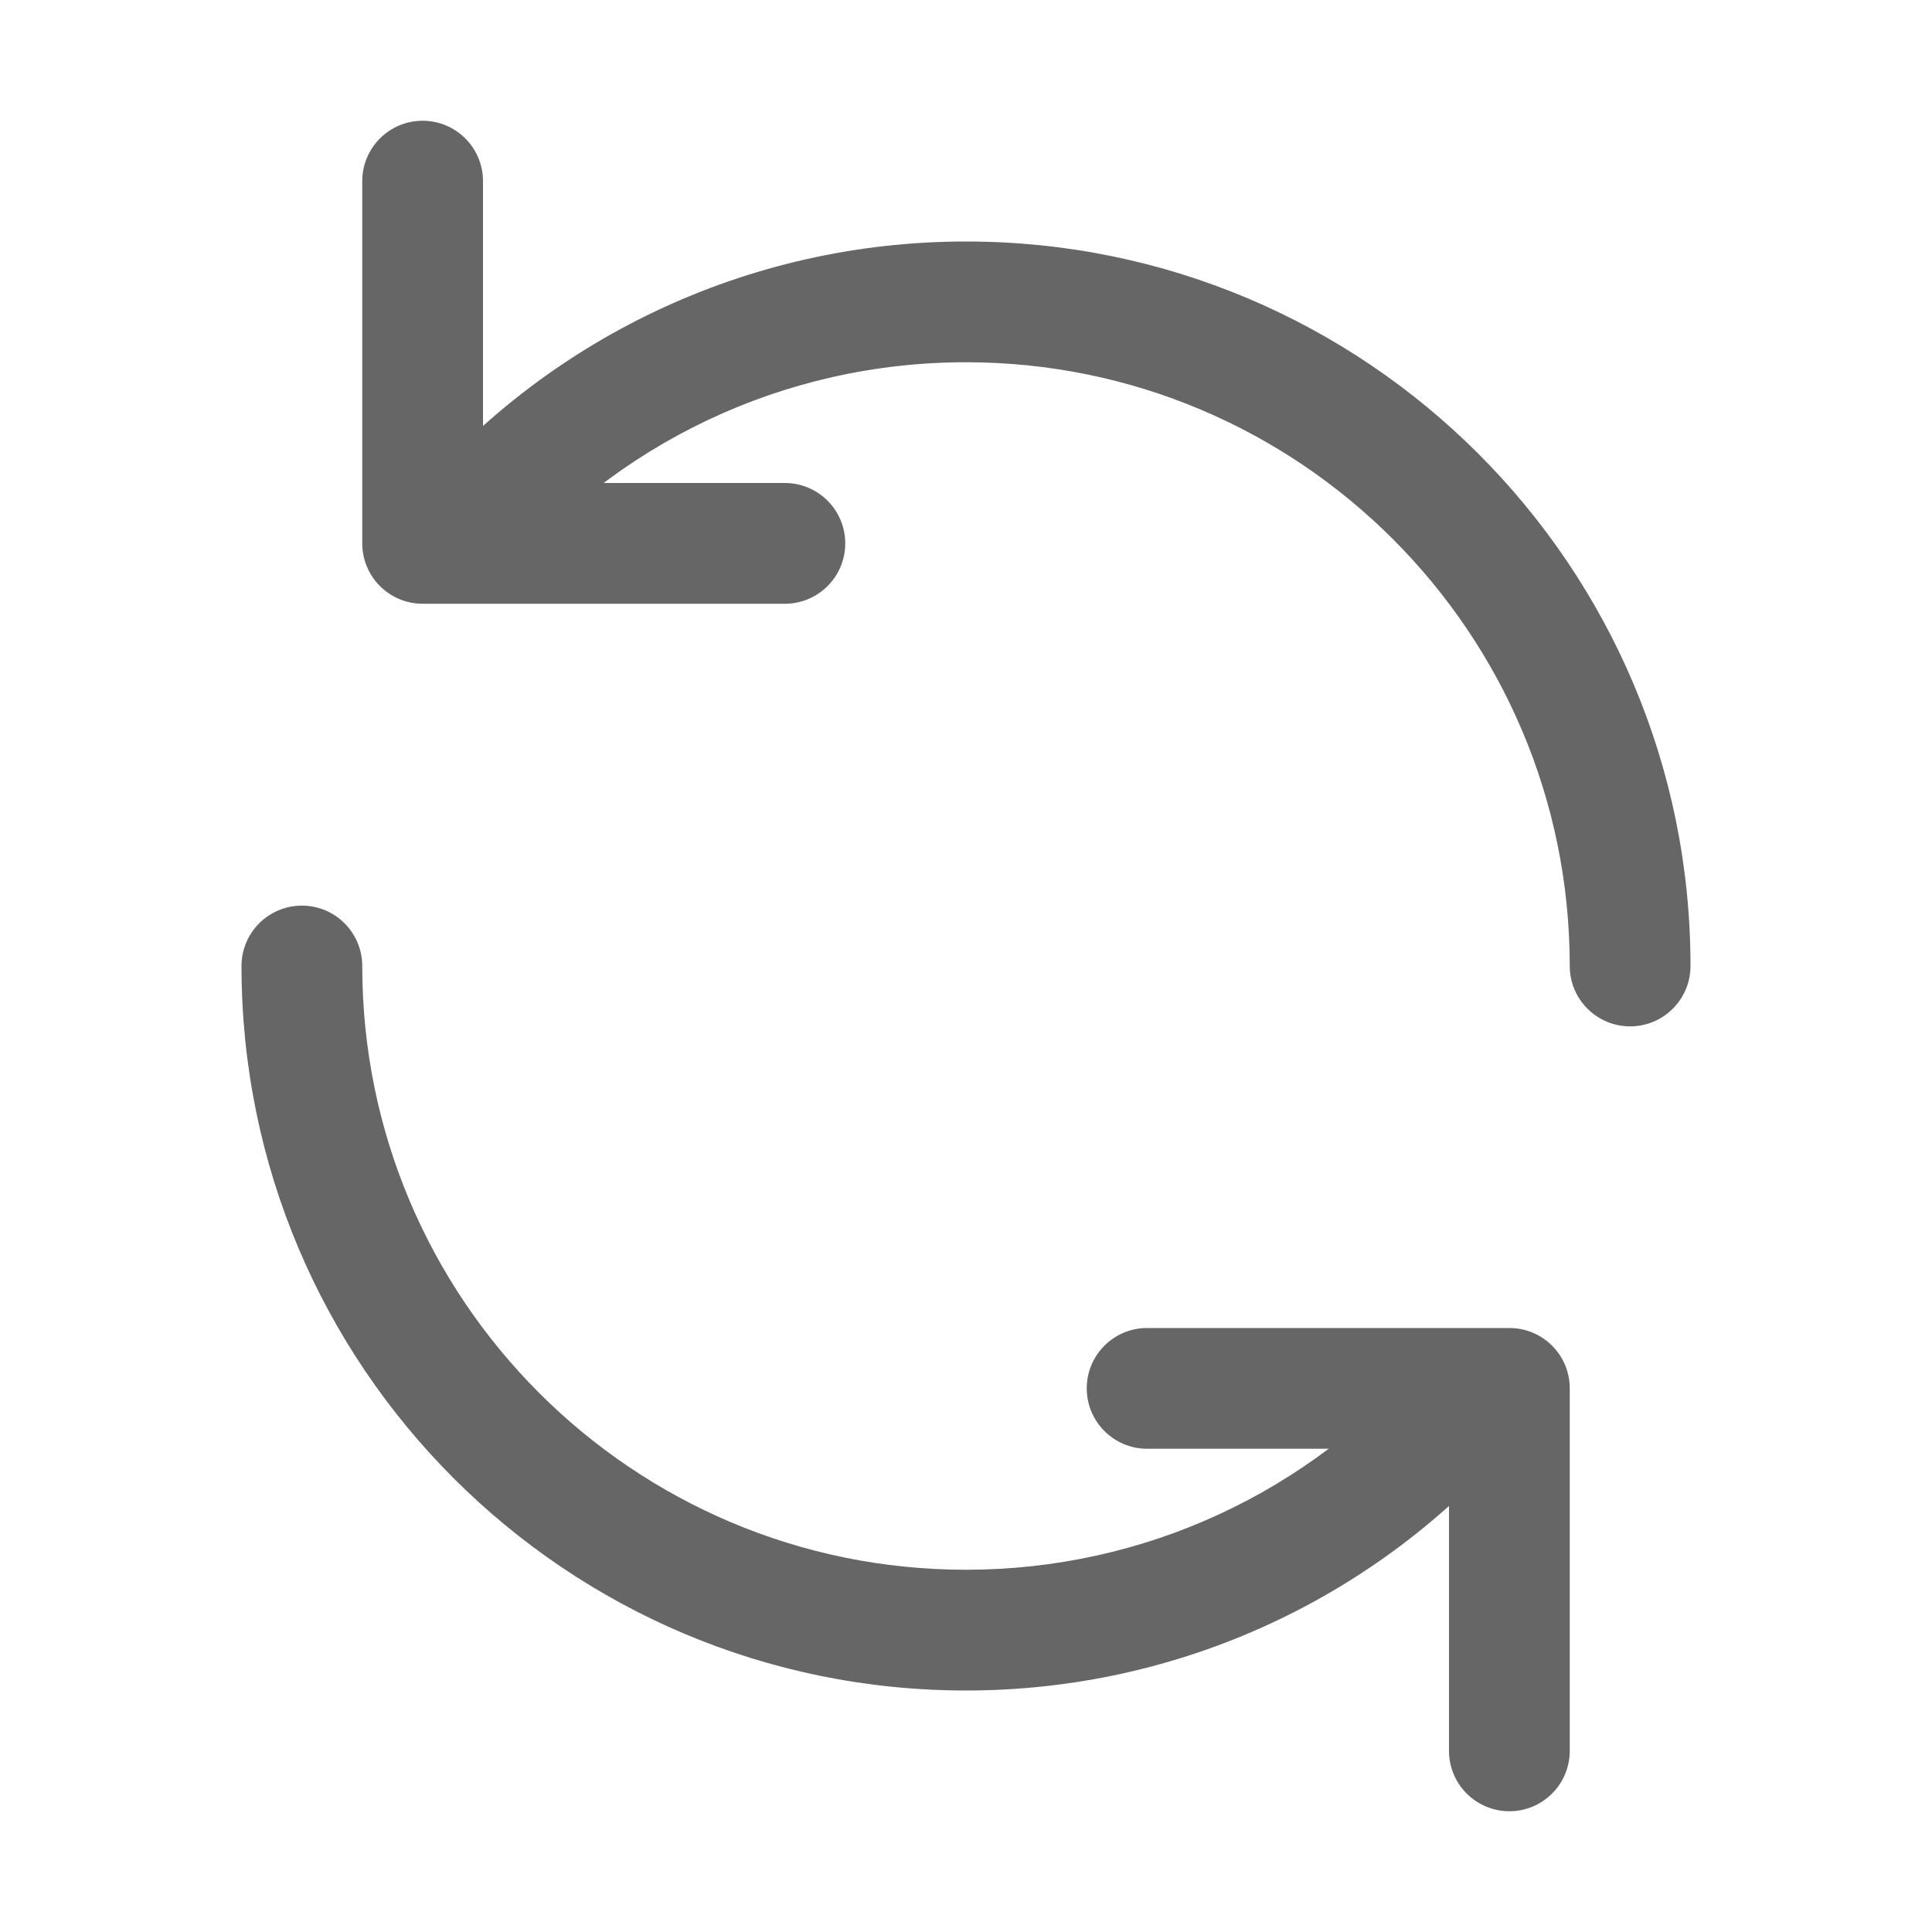
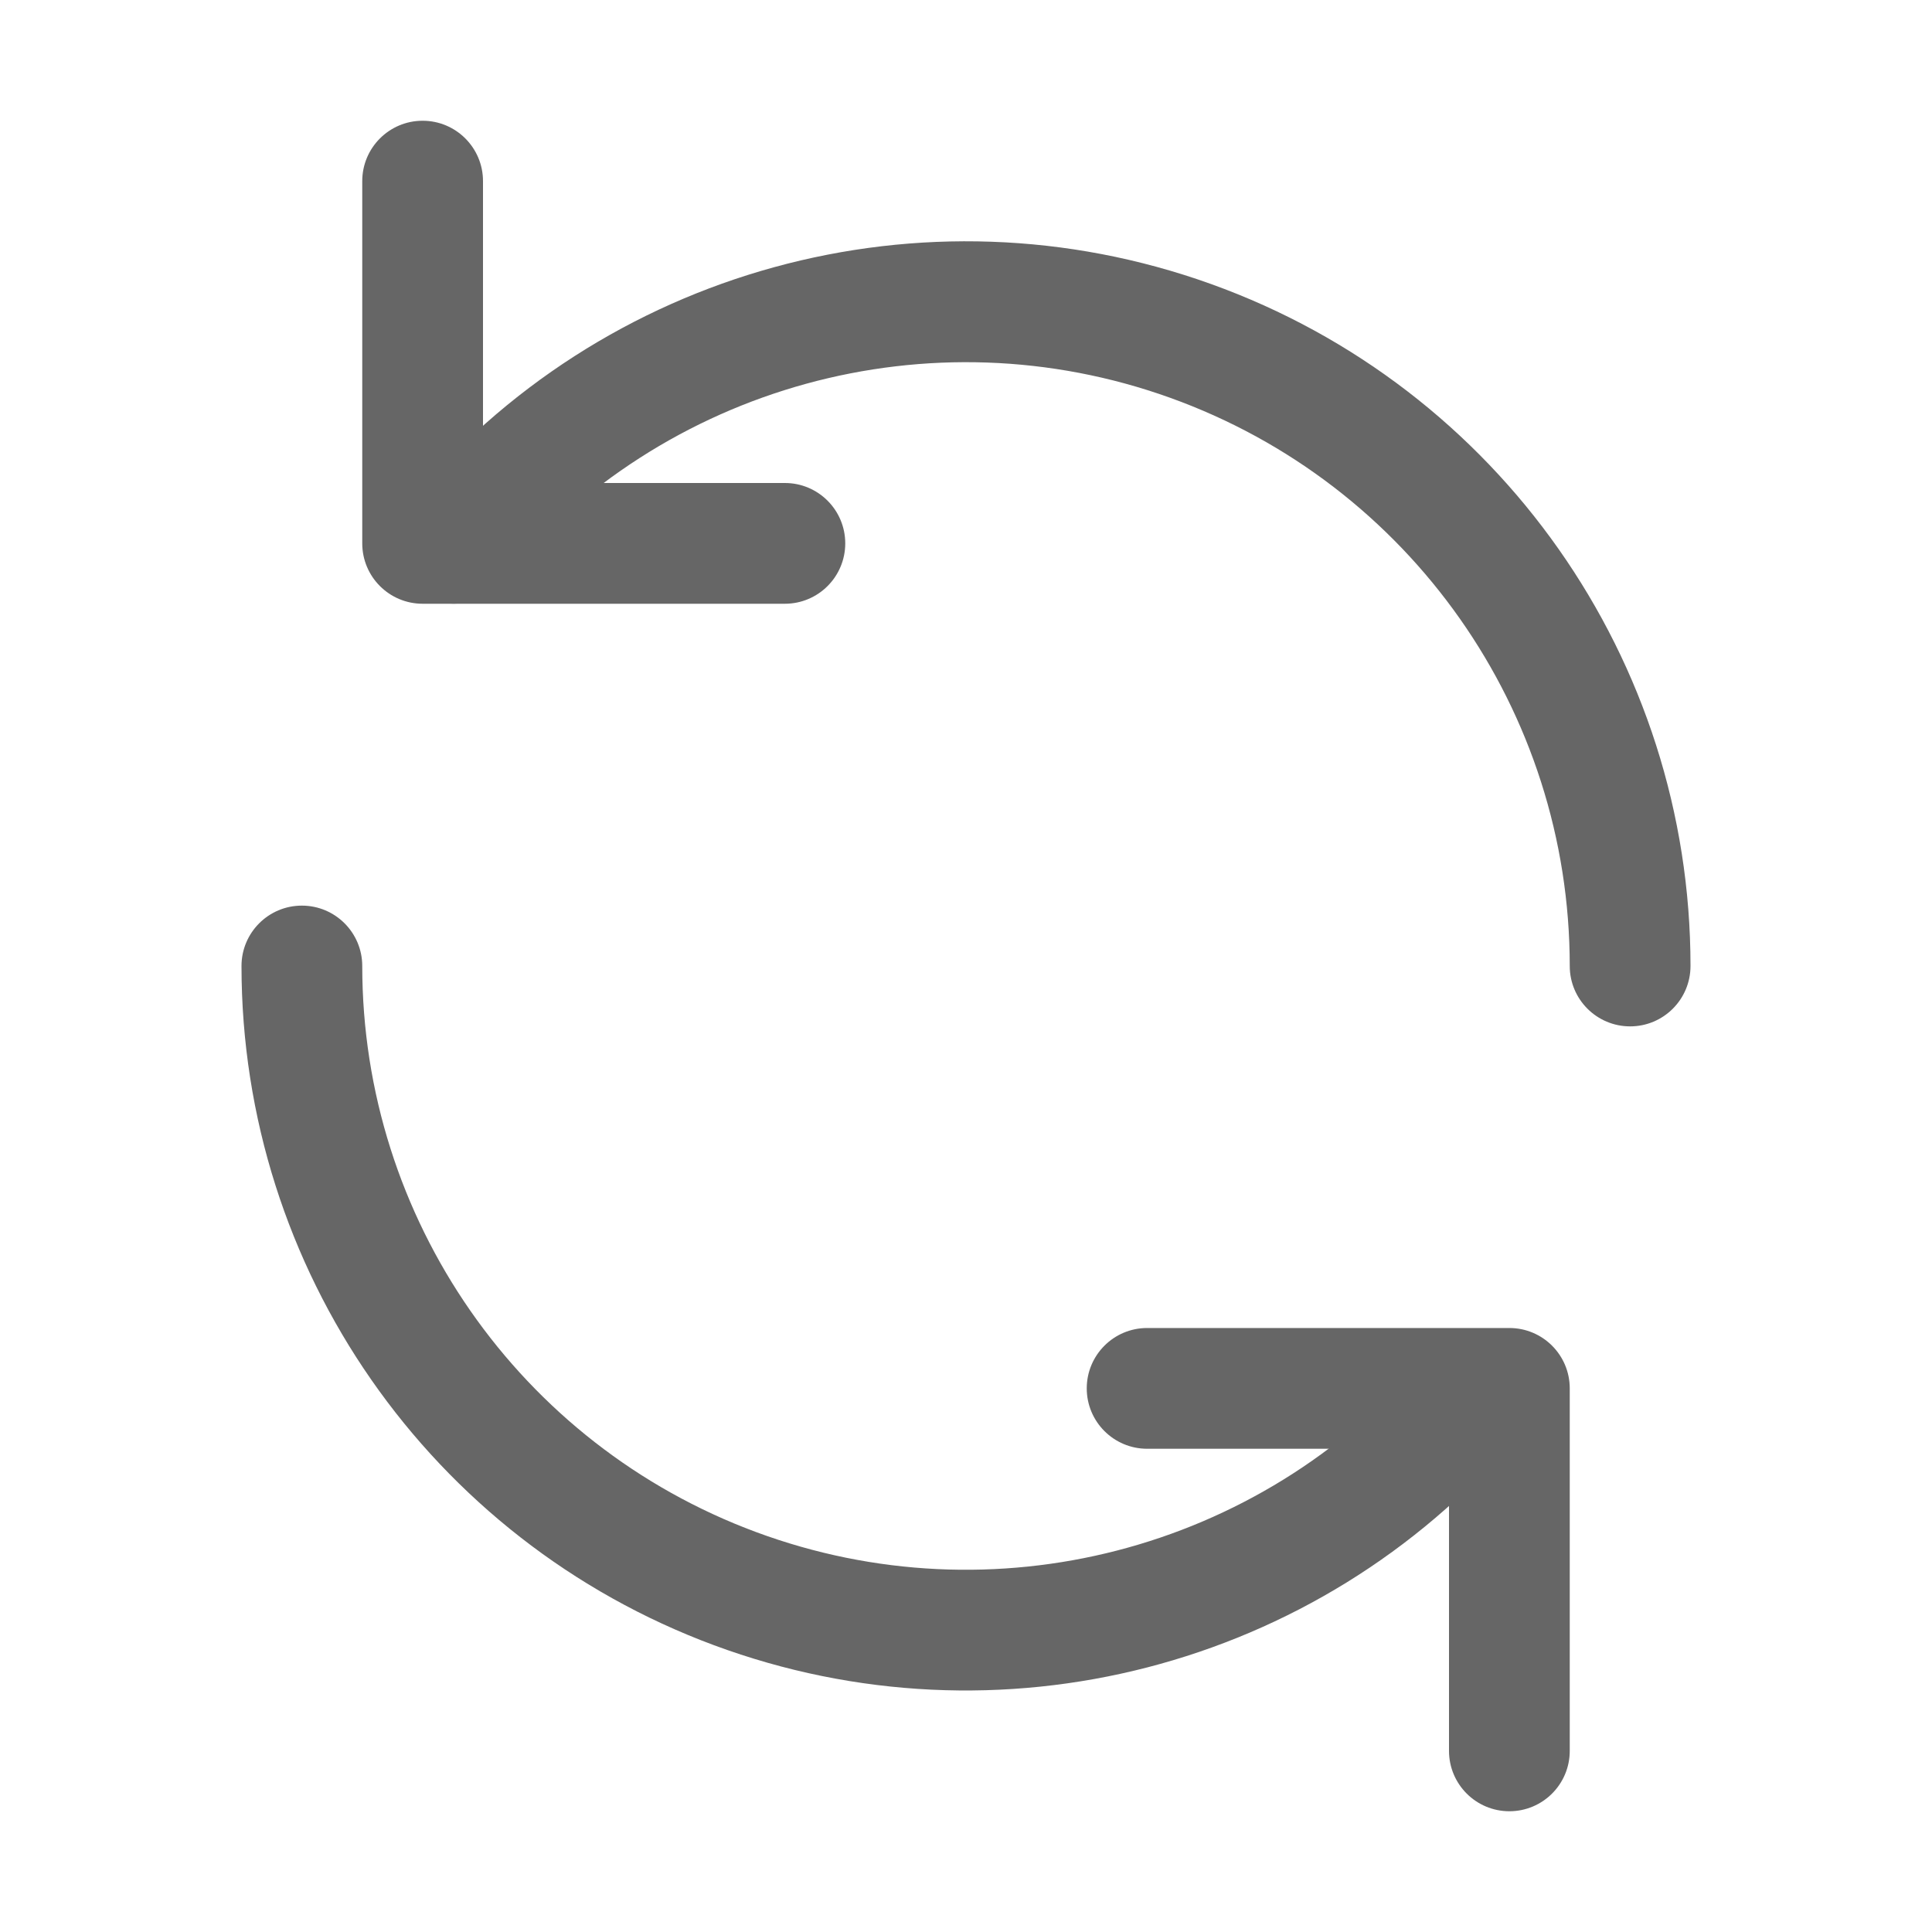
- <svg xmlns="http://www.w3.org/2000/svg" width="16px" height="16px" viewBox="0 0 16 16" version="1.1">
-   <defs />
-   <g id="Page-1" stroke="none" stroke-width="1" fill="none" fill-rule="evenodd">
-     <g id="Artboard" transform="translate(-53, -27)" fill-rule="nonzero" fill="#666666">
-       <g id="刷新" transform="translate(53, 27)">
-         <path d="M14,8 C14,4.686 11.314,2 8,2 C6.187,2 4.505,2.81 3.372,4.181 C3.197,4.394 3.227,4.709 3.439,4.885 C3.652,5.06 3.967,5.03 4.143,4.818 C5.088,3.674 6.488,3 8,3 C10.761,3 13,5.239 13,8 C13,8.276 13.224,8.5 13.5,8.5 C13.776,8.5 14,8.276 14,8 Z M2,8 C2,11.314 4.686,14 8,14 C9.77,14 11.416,13.228 12.549,11.912 C12.729,11.703 12.706,11.387 12.496,11.207 C12.287,11.027 11.971,11.051 11.791,11.26 C10.847,12.357 9.476,13 8,13 C5.239,13 3,10.761 3,8 C3,7.724 2.776,7.5 2.5,7.5 C2.224,7.5 2,7.724 2,8 Z" id="Oval-2" />
-         <path d="M4,1.5 L4,4 L6.5,4 C6.776,4 7,4.224 7,4.5 C7,4.776 6.776,5 6.5,5 L3.5,5 C3.224,5 3,4.776 3,4.5 L3,1.5 C3,1.224 3.224,1 3.5,1 C3.776,1 4,1.224 4,1.5 Z M12,14.5 L12,11.998 L9.5,11.998 C9.224,11.998 9,11.774 9,11.498 C9,11.221 9.224,10.998 9.5,10.998 L12.5,10.998 C12.776,10.998 13,11.221 13,11.498 L13,14.5 C13,14.776 12.776,15 12.5,15 C12.224,15 12,14.776 12,14.5 Z" id="Combined-Shape" />
-       </g>
-     </g>
+ <svg xmlns="http://www.w3.org/2000/svg" width="16" height="16" viewBox="0 0 16 16">
+   <g fill-rule="nonzero" fill="#666">
+     <path d="M14 8A6 6 0 0 0 3.372 4.18a.5.5 0 1 0 .771.638A5 5 0 0 1 13 8a.5.5 0 1 0 1 0zM2 8a6 6 0 0 0 10.549 3.912.5.5 0 1 0-.758-.652A5 5 0 0 1 3 8a.5.5 0 0 0-1 0z" />
+     <path d="M4 1.5V4h2.5a.5.5 0 0 1 0 1h-3a.5.5 0 0 1-.5-.5v-3a.5.5 0 0 1 1 0zm8 13v-2.502H9.5a.5.5 0 0 1 0-1h3a.5.5 0 0 1 .5.5V14.5a.5.5 0 1 1-1 0z" />
  </g>
</svg>
